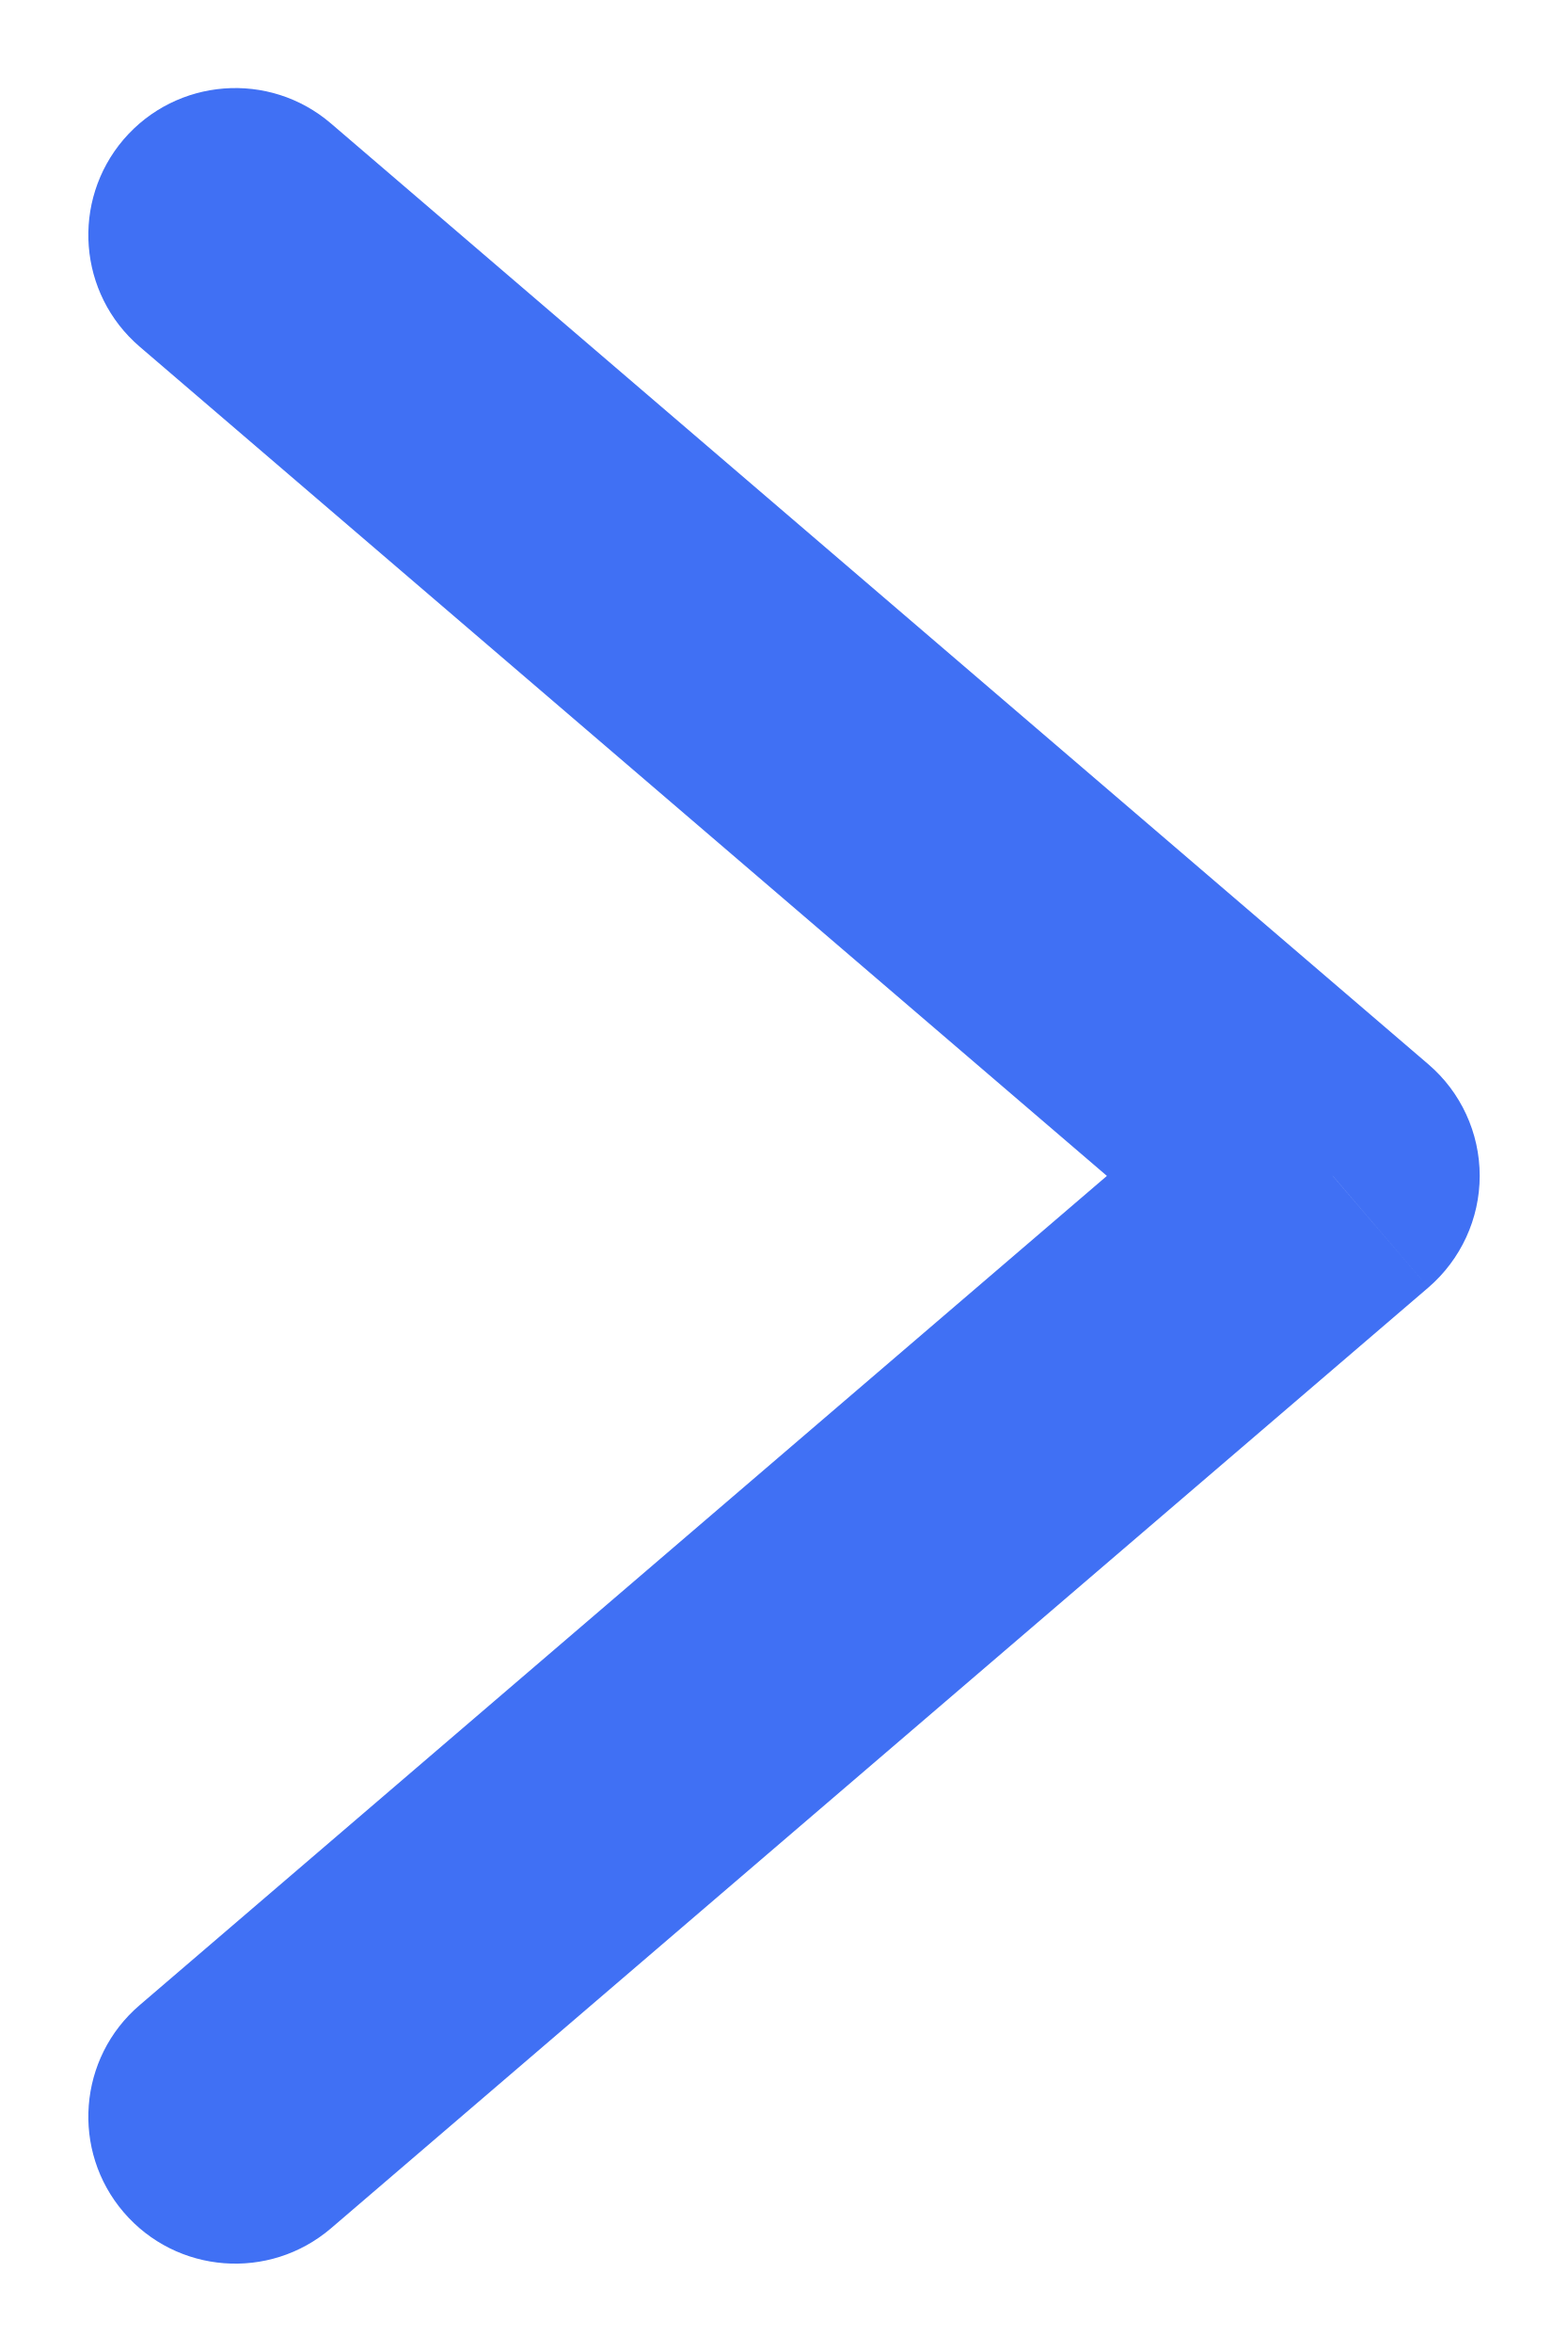
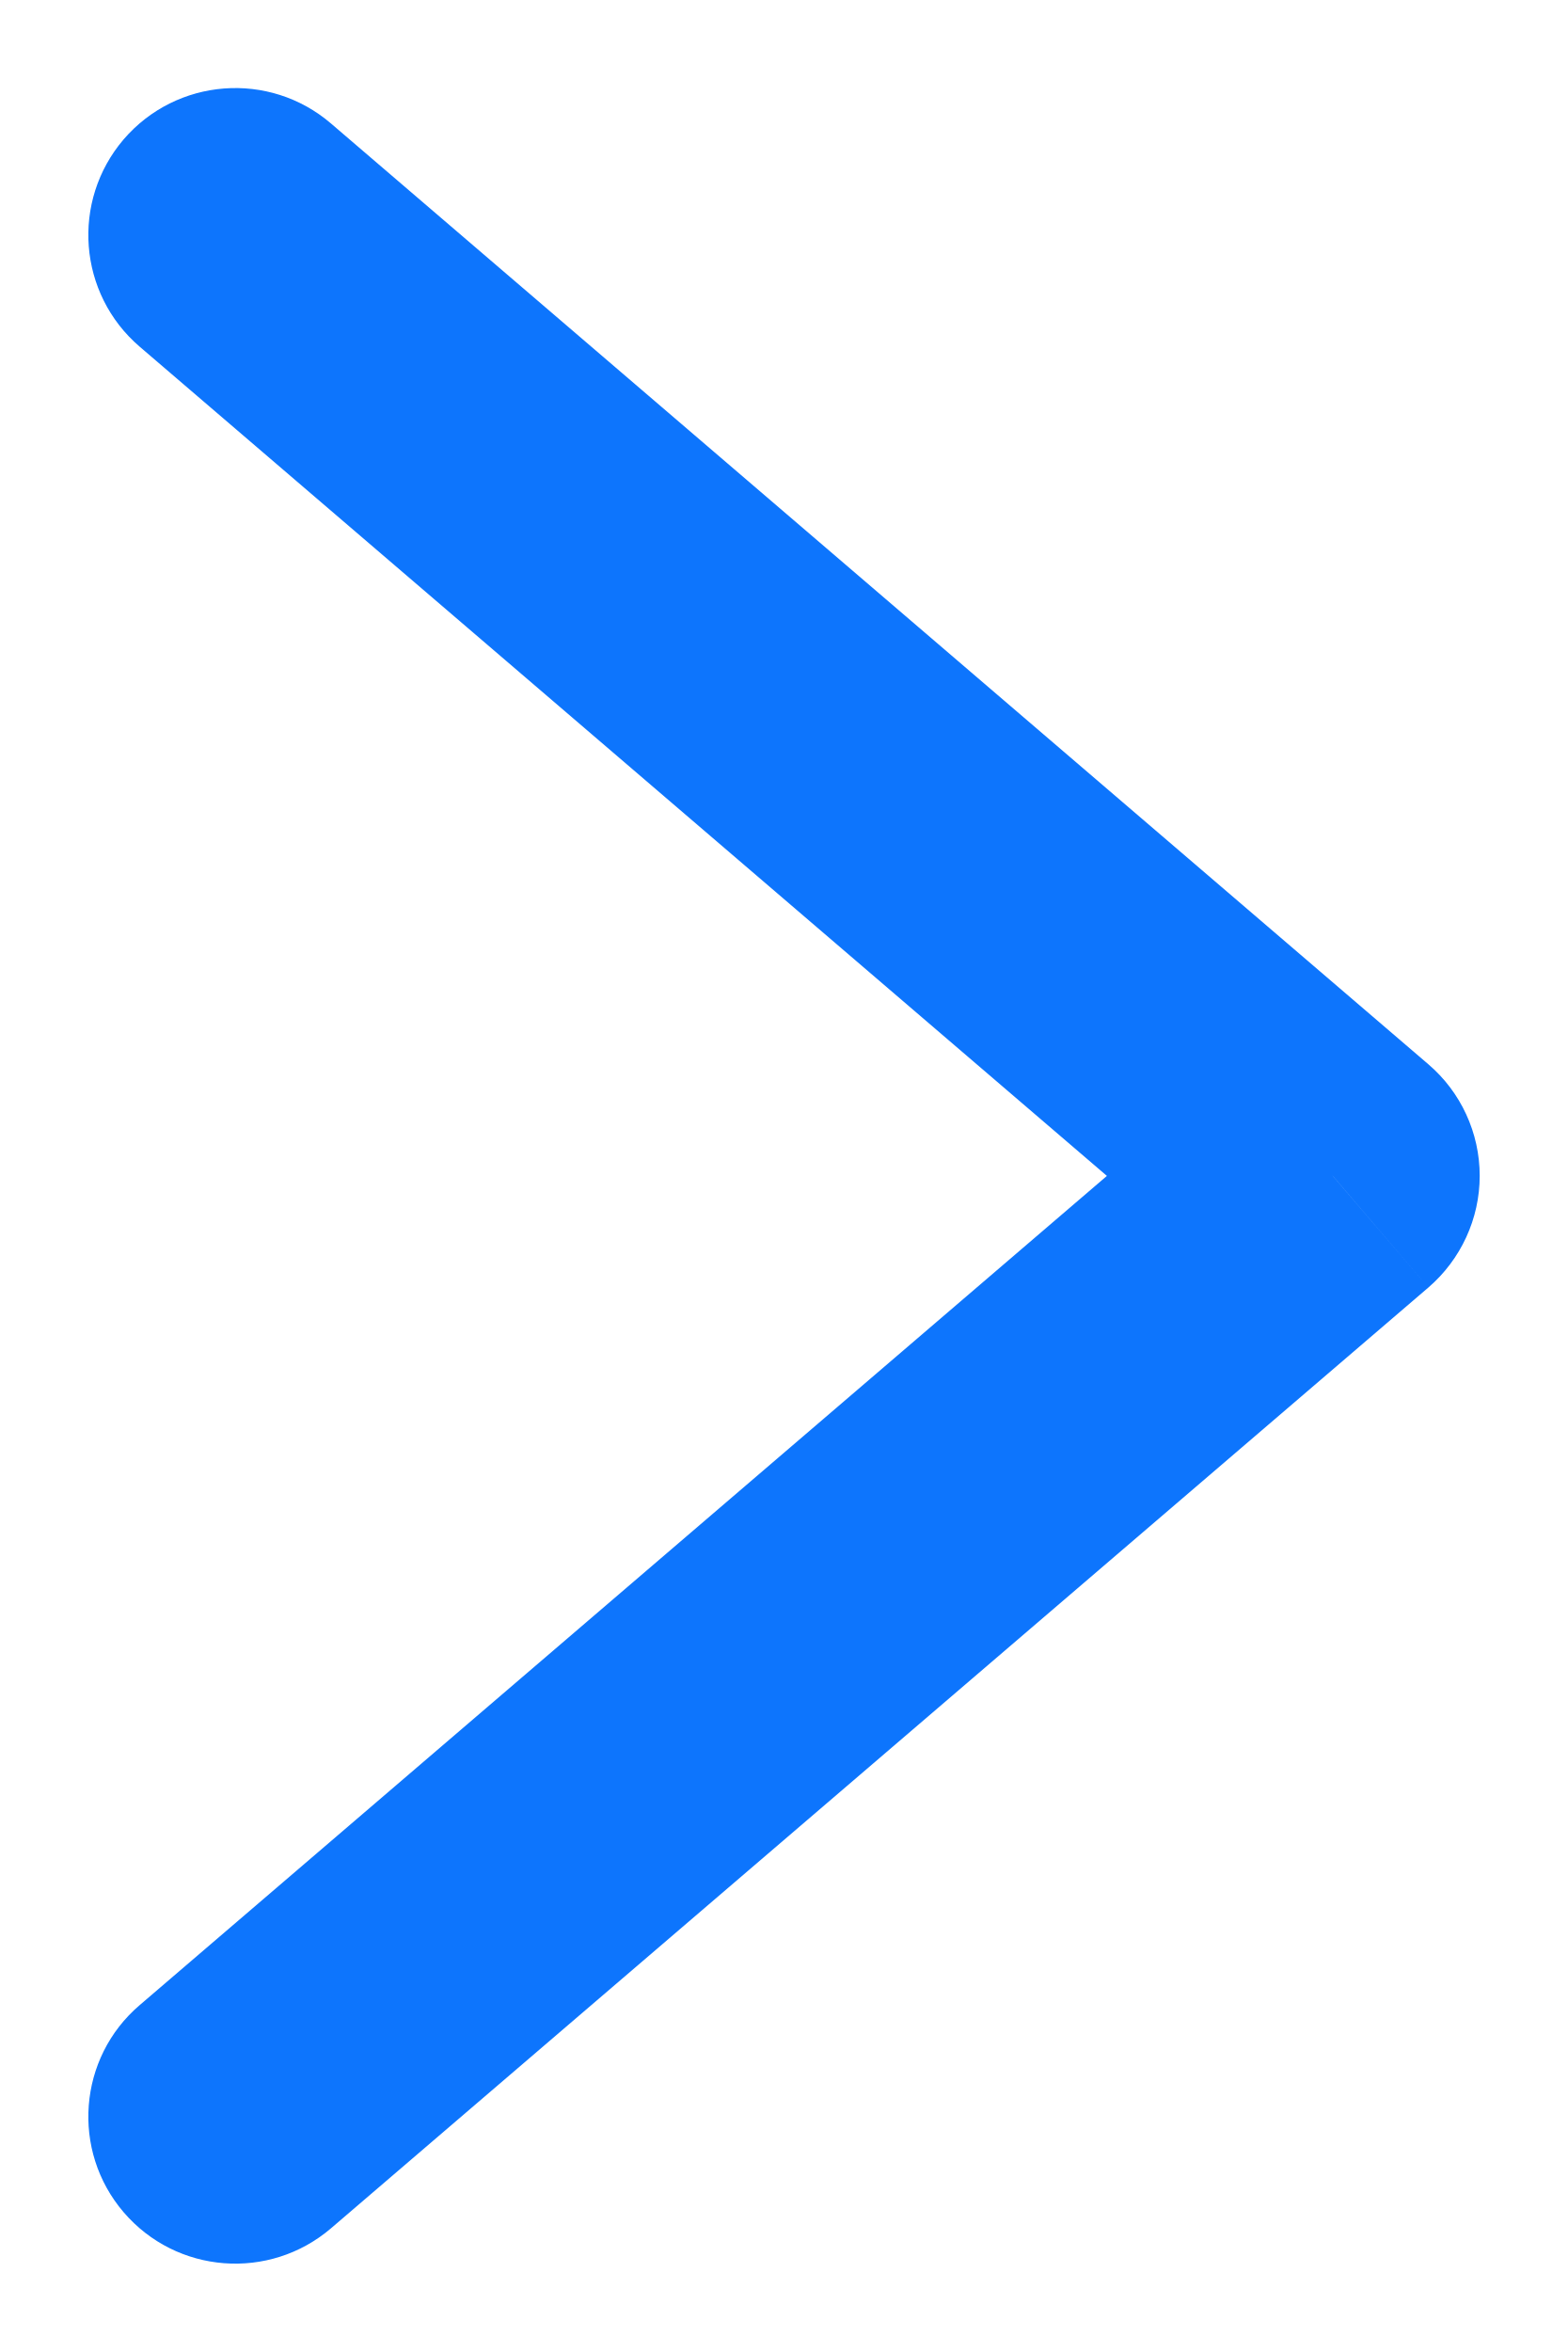
- <svg xmlns="http://www.w3.org/2000/svg" width="8" height="12" viewBox="0 0 8 12" fill="#4070F4">
+ <svg xmlns="http://www.w3.org/2000/svg" width="8" height="12" viewBox="0 0 8 12" fill="#0D75FD">
  <path d="M0.713 1.769C0.398 1.499 0.362 1.026 0.631 0.711C0.901 0.397 1.374 0.36 1.689 0.63L0.713 1.769ZM6.801 5.999L7.289 5.43C7.455 5.572 7.551 5.78 7.551 5.999C7.551 6.218 7.455 6.426 7.289 6.569L6.801 5.999ZM1.689 11.369C1.374 11.638 0.901 11.602 0.631 11.287C0.362 10.973 0.398 10.499 0.713 10.23L1.689 11.369ZM1.689 0.63L7.289 5.43L6.313 6.569L0.713 1.769L1.689 0.63ZM7.289 6.569L1.689 11.369L0.713 10.23L6.313 5.43L7.289 6.569Z" />
</svg>
